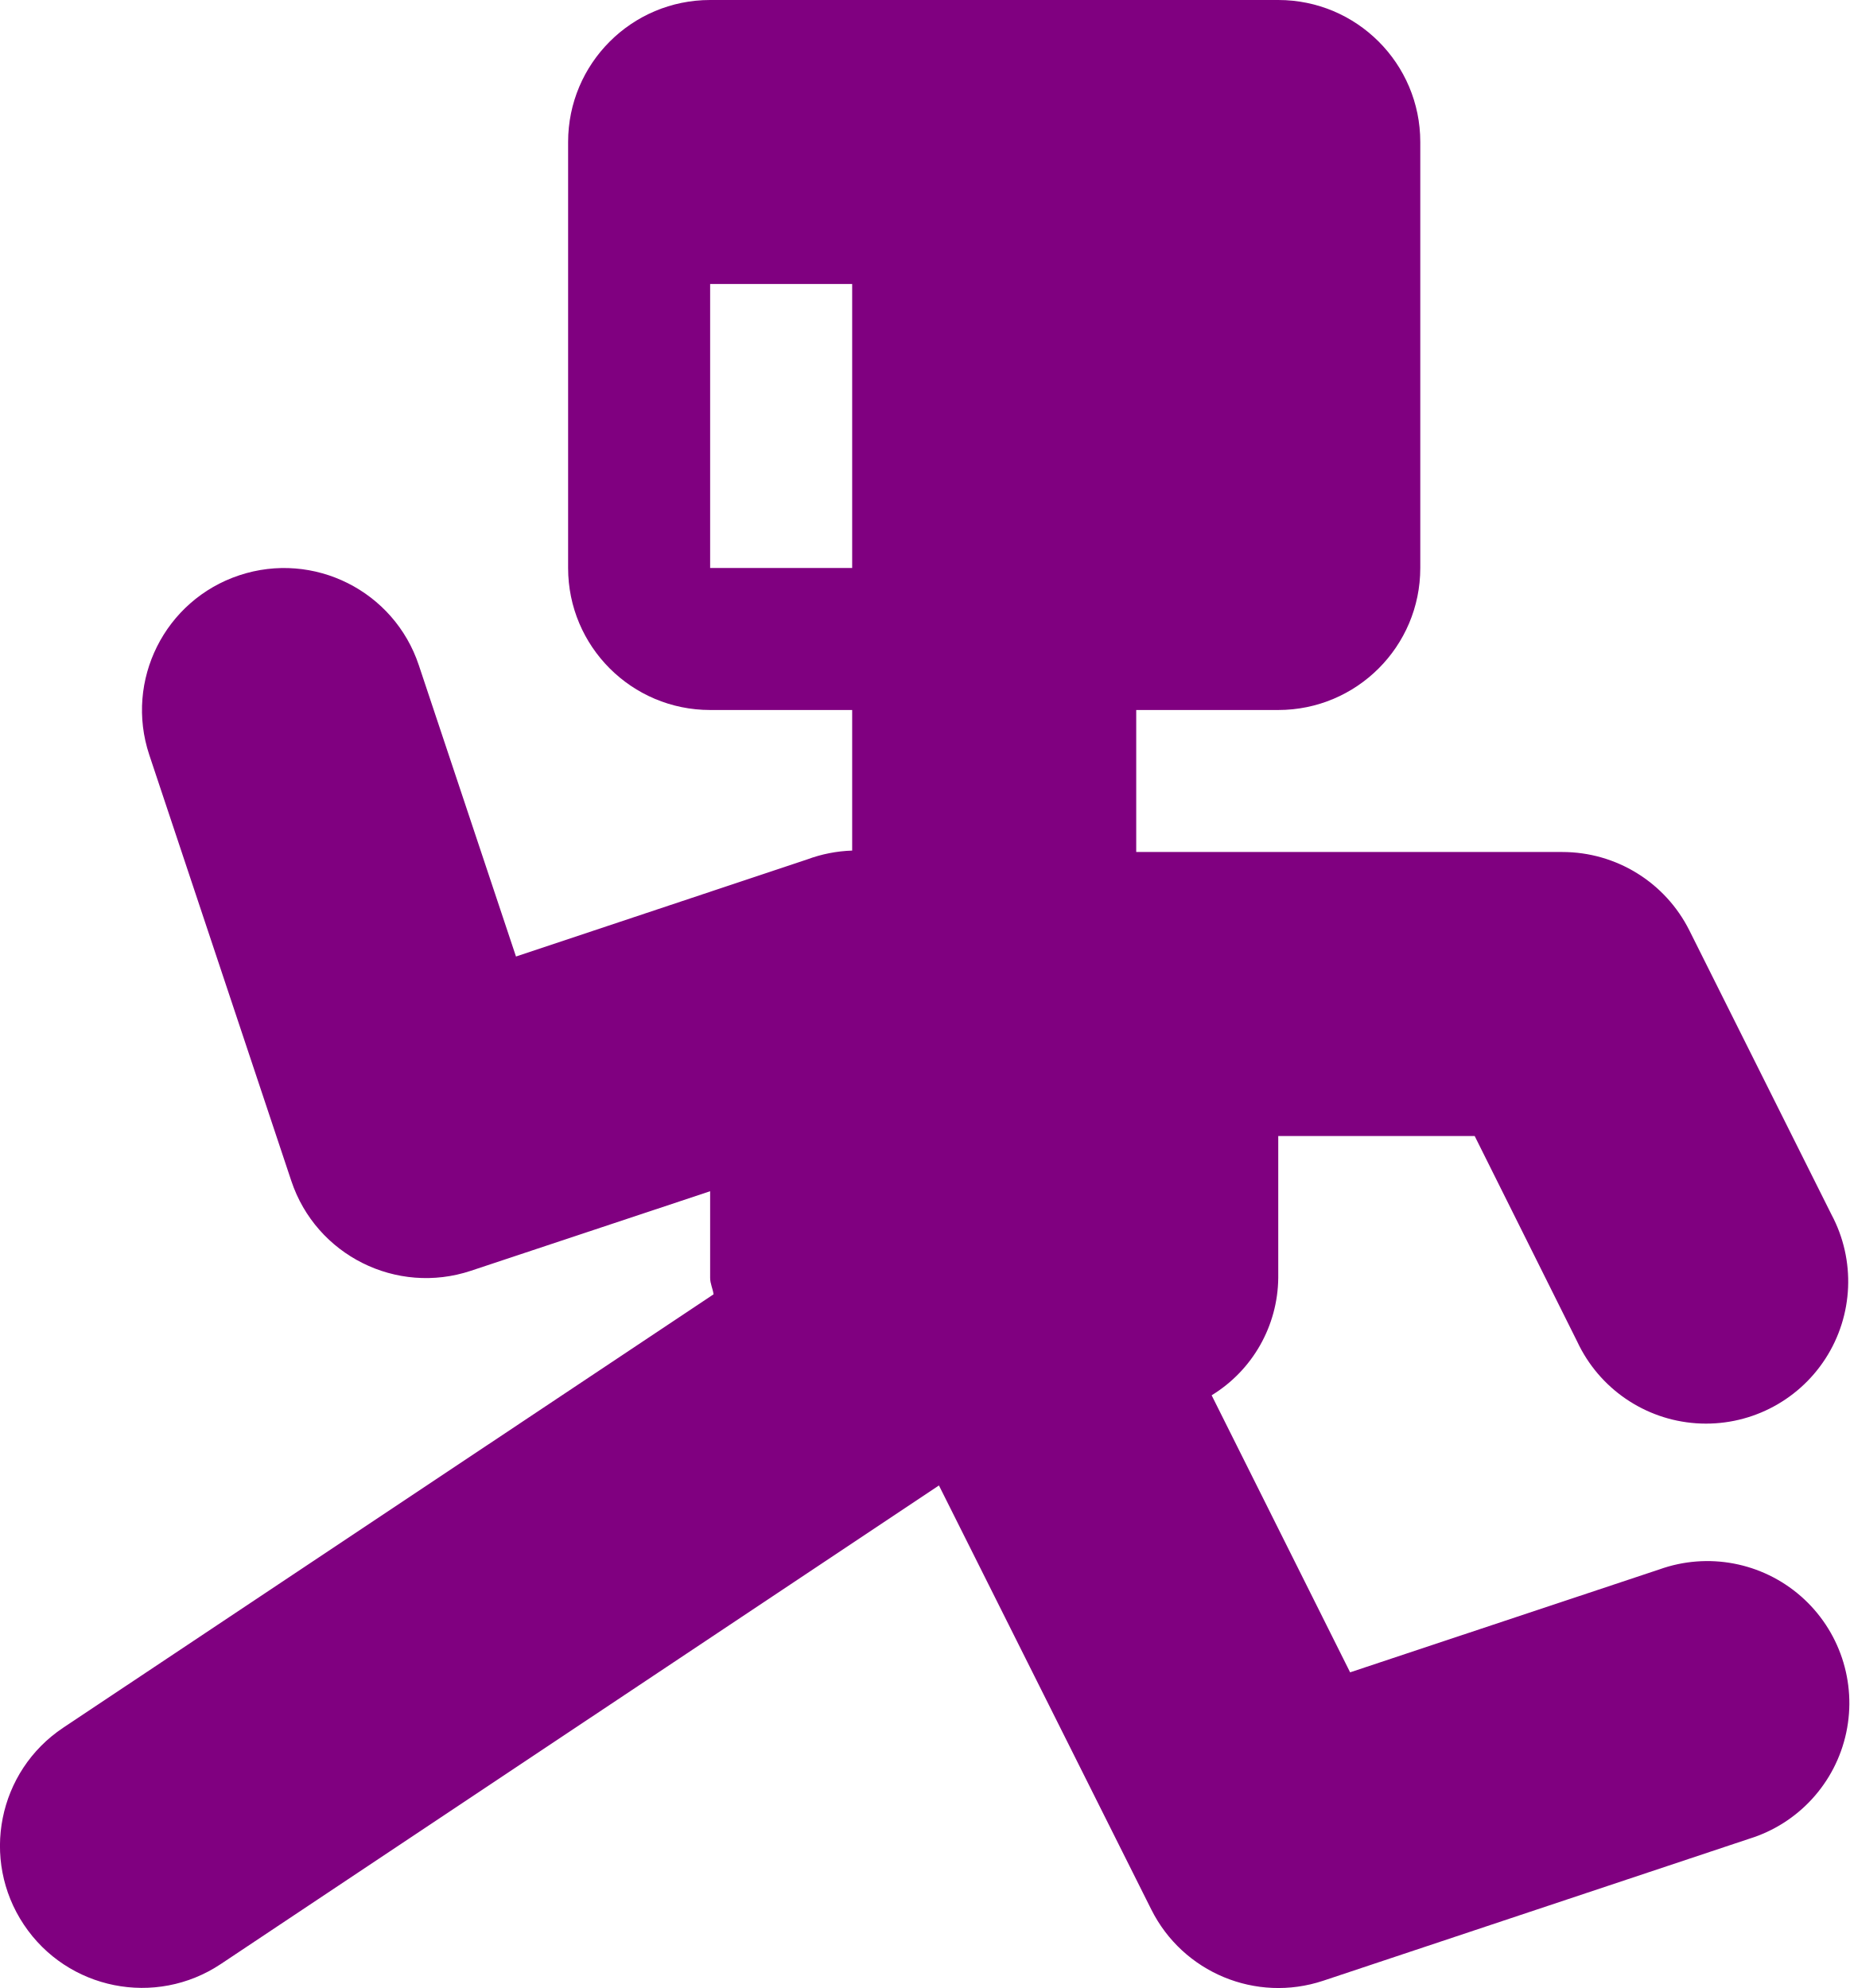
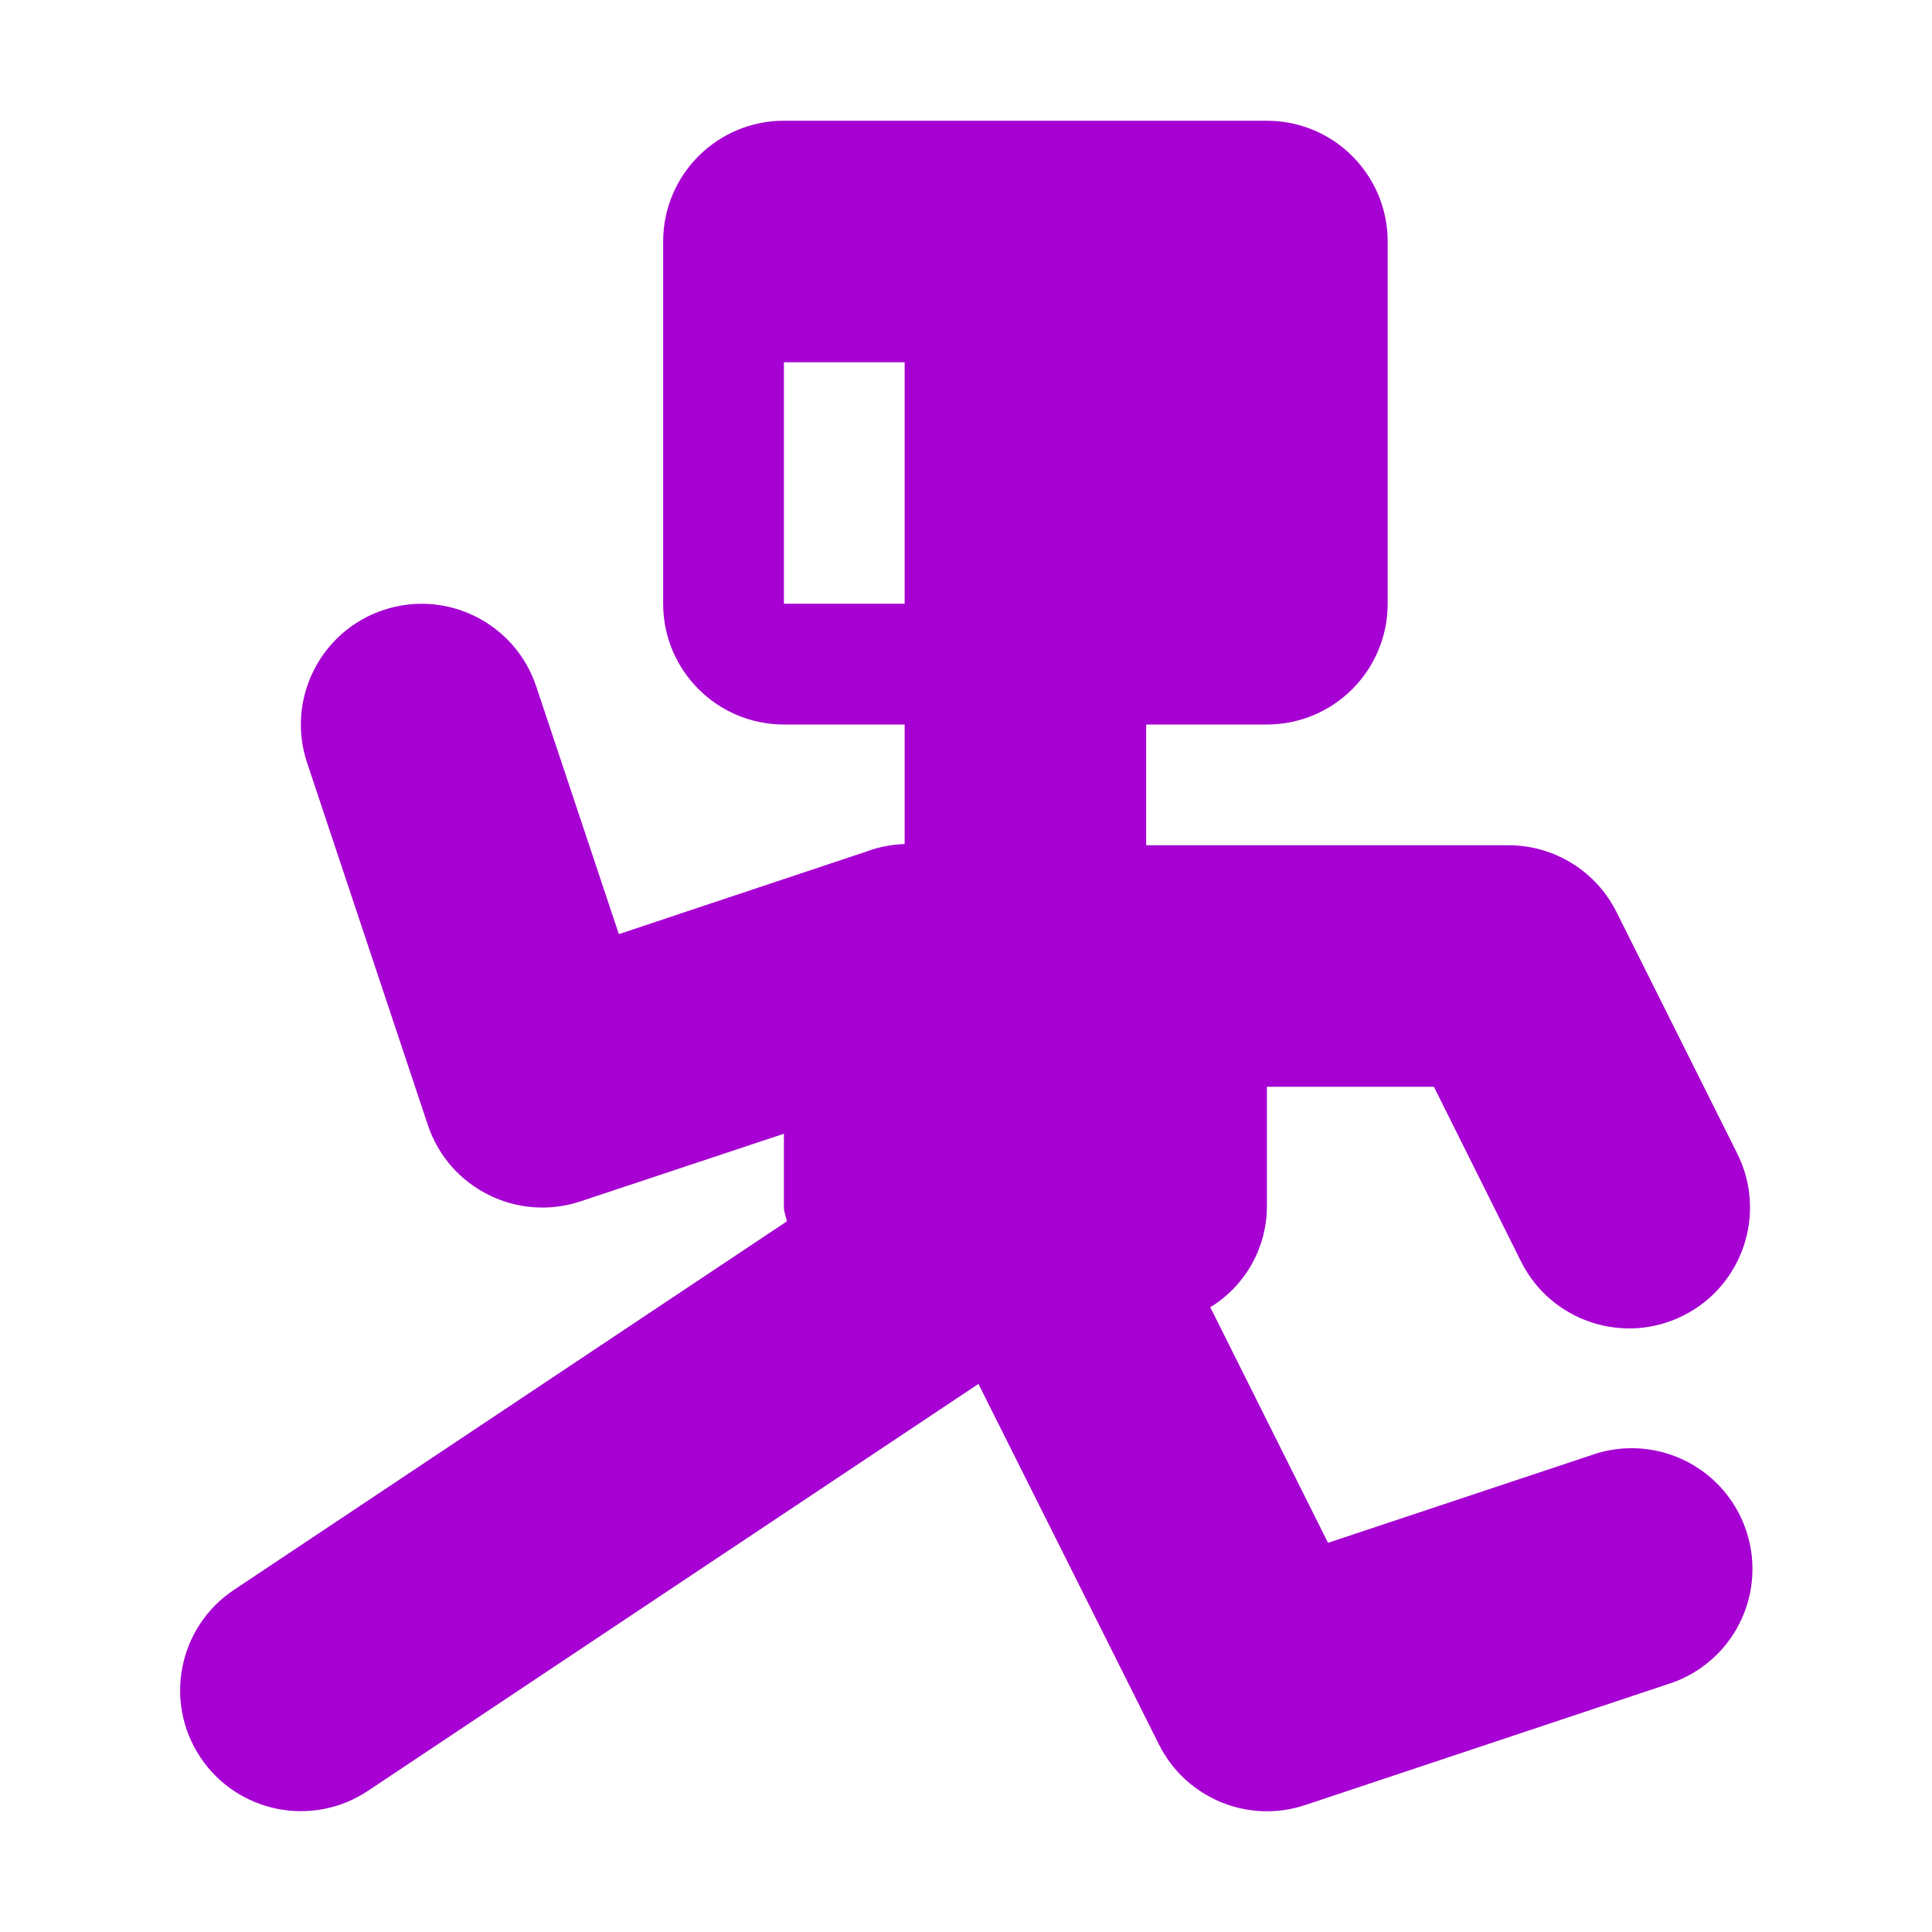
- <svg xmlns="http://www.w3.org/2000/svg" width="13.021" height="14" version="1.1" id="svg1">
-   <defs id="defs1" />
-   <path fill="#fc7f7f" d="m 5,0 a 1,1 0 0 0 -1,1 v 3 a 1,1 0 0 0 1,1 h 1 v 0.99 a 1,1 0 0 0 -0.316,0.062 l -2.051,0.684 -0.684,-2.051 a 1,1 0 0 0 -1.898,0.631 l 1,3 a 1,1 0 0 0 1.265,0.633 l 1.684,-0.56 v 0.61 c 0,0.041 0.019,0.076 0.024,0.116 l -4.579,3.052 a 1,1 0 1 0 1.11,1.664 l 5.056,-3.37 1.495,2.986 a 1,1 0 0 0 1.21,0.502 l 3,-1 a 1,1 0 1 0 -0.632,-1.897 l -2.178,0.725 -0.975,-1.951 a 0.981,0.981 0 0 0 0.469,-0.827 V 8 h 1.383 l 0.722,1.448 a 1.001,1.001 0 1 0 1.79,-0.895 l -1,-2 A 1,1 0 0 0 11,6 H 8 V 5 h 1 A 1,1 0 0 0 10,4 V 1 A 1,1 0 0 0 9,0 Z m 0,2 h 1 v 2 h -1 z" id="path1" style="fill:#800080" />
+ <svg xmlns="http://www.w3.org/2000/svg" width="16" height="16">
+   <path fill="#a600d2" d="M6.492 1a1 1 0 0 0-1 1v3a1 1 0 0 0 1 1h1v.99a1 1 0 0 0-.316.062l-2.051.684-.684-2.051a1 1 0 0 0-1.898.631l1 3a1 1 0 0 0 1.265.633l1.684-.56v.61c0 .041.019.076.024.116l-4.579 3.052a1 1 0 1 0 1.11 1.664l5.056-3.37 1.495 2.986a1 1 0 0 0 1.21.502l3-1a1 1 0 1 0-.632-1.897l-2.178.725-.975-1.951a.981.981 0 0 0 .469-.827V9h1.383l.722 1.448a1 1 0 1 0 1.79-.895l-1-2A1 1 0 0 0 12.492 7h-3V6h1a1 1 0 0 0 1-1V2a1 1 0 0 0-1-1zm0 2h1v2h-1z" />
</svg>
